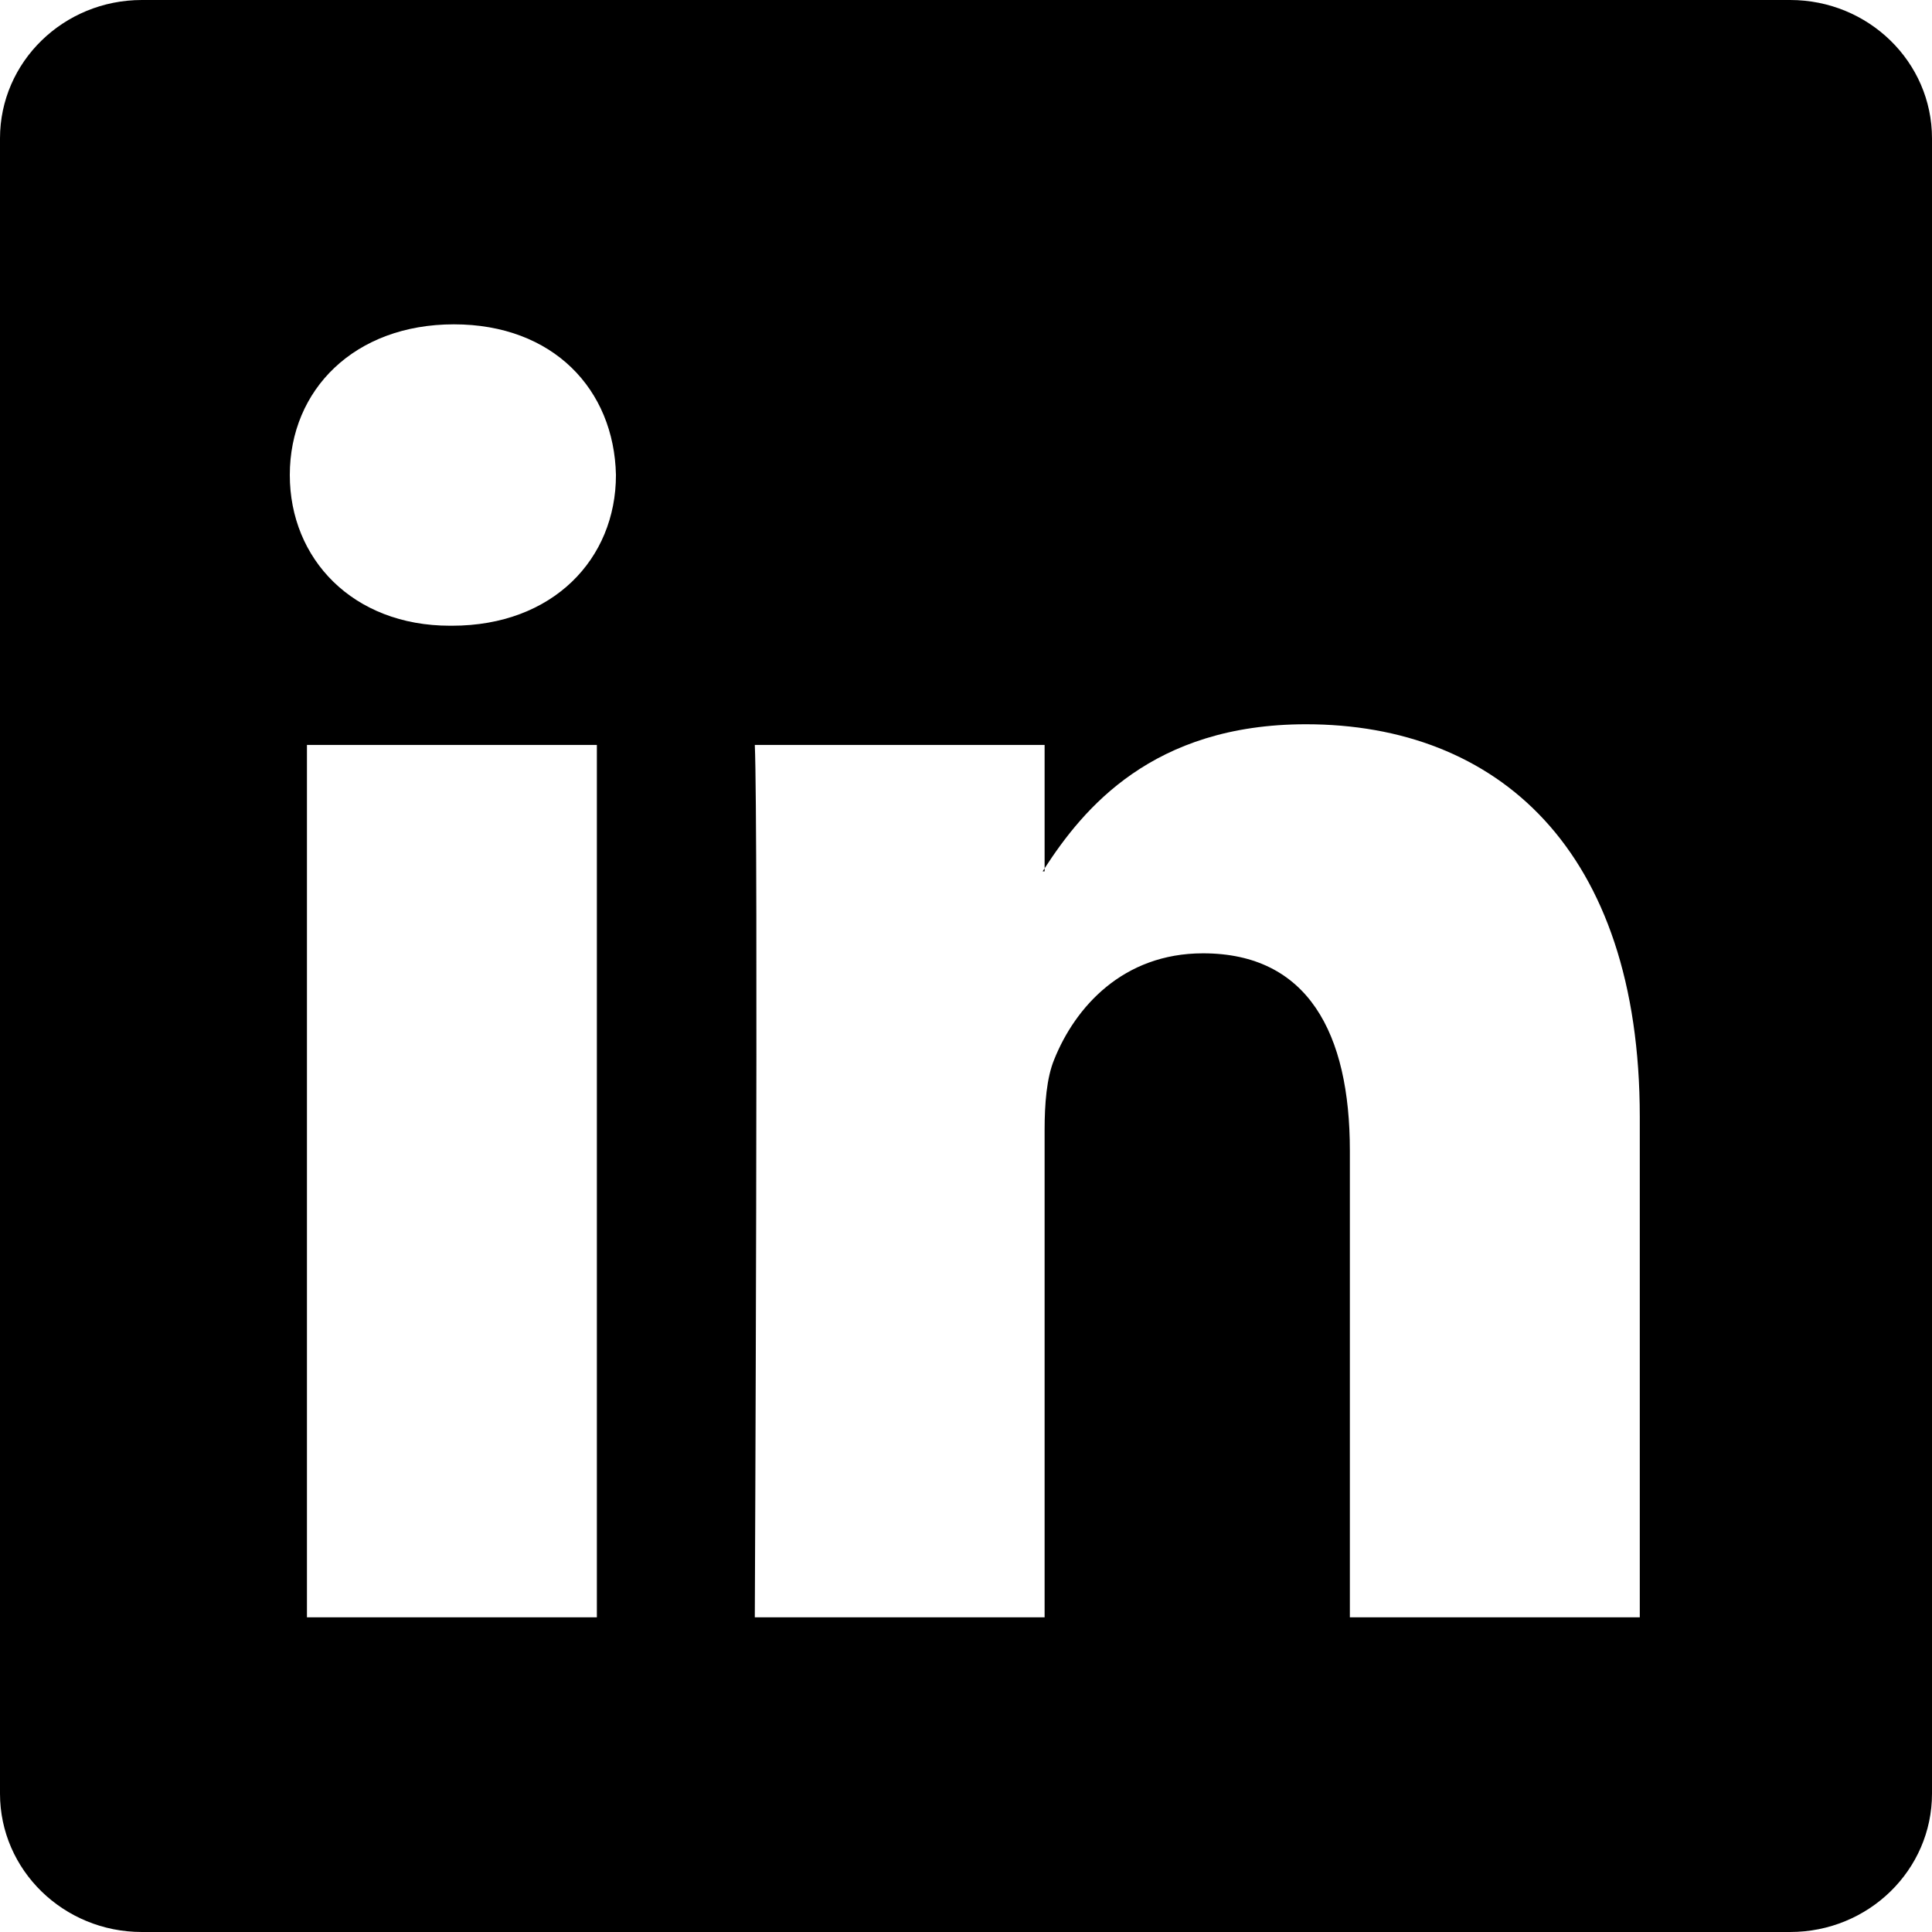
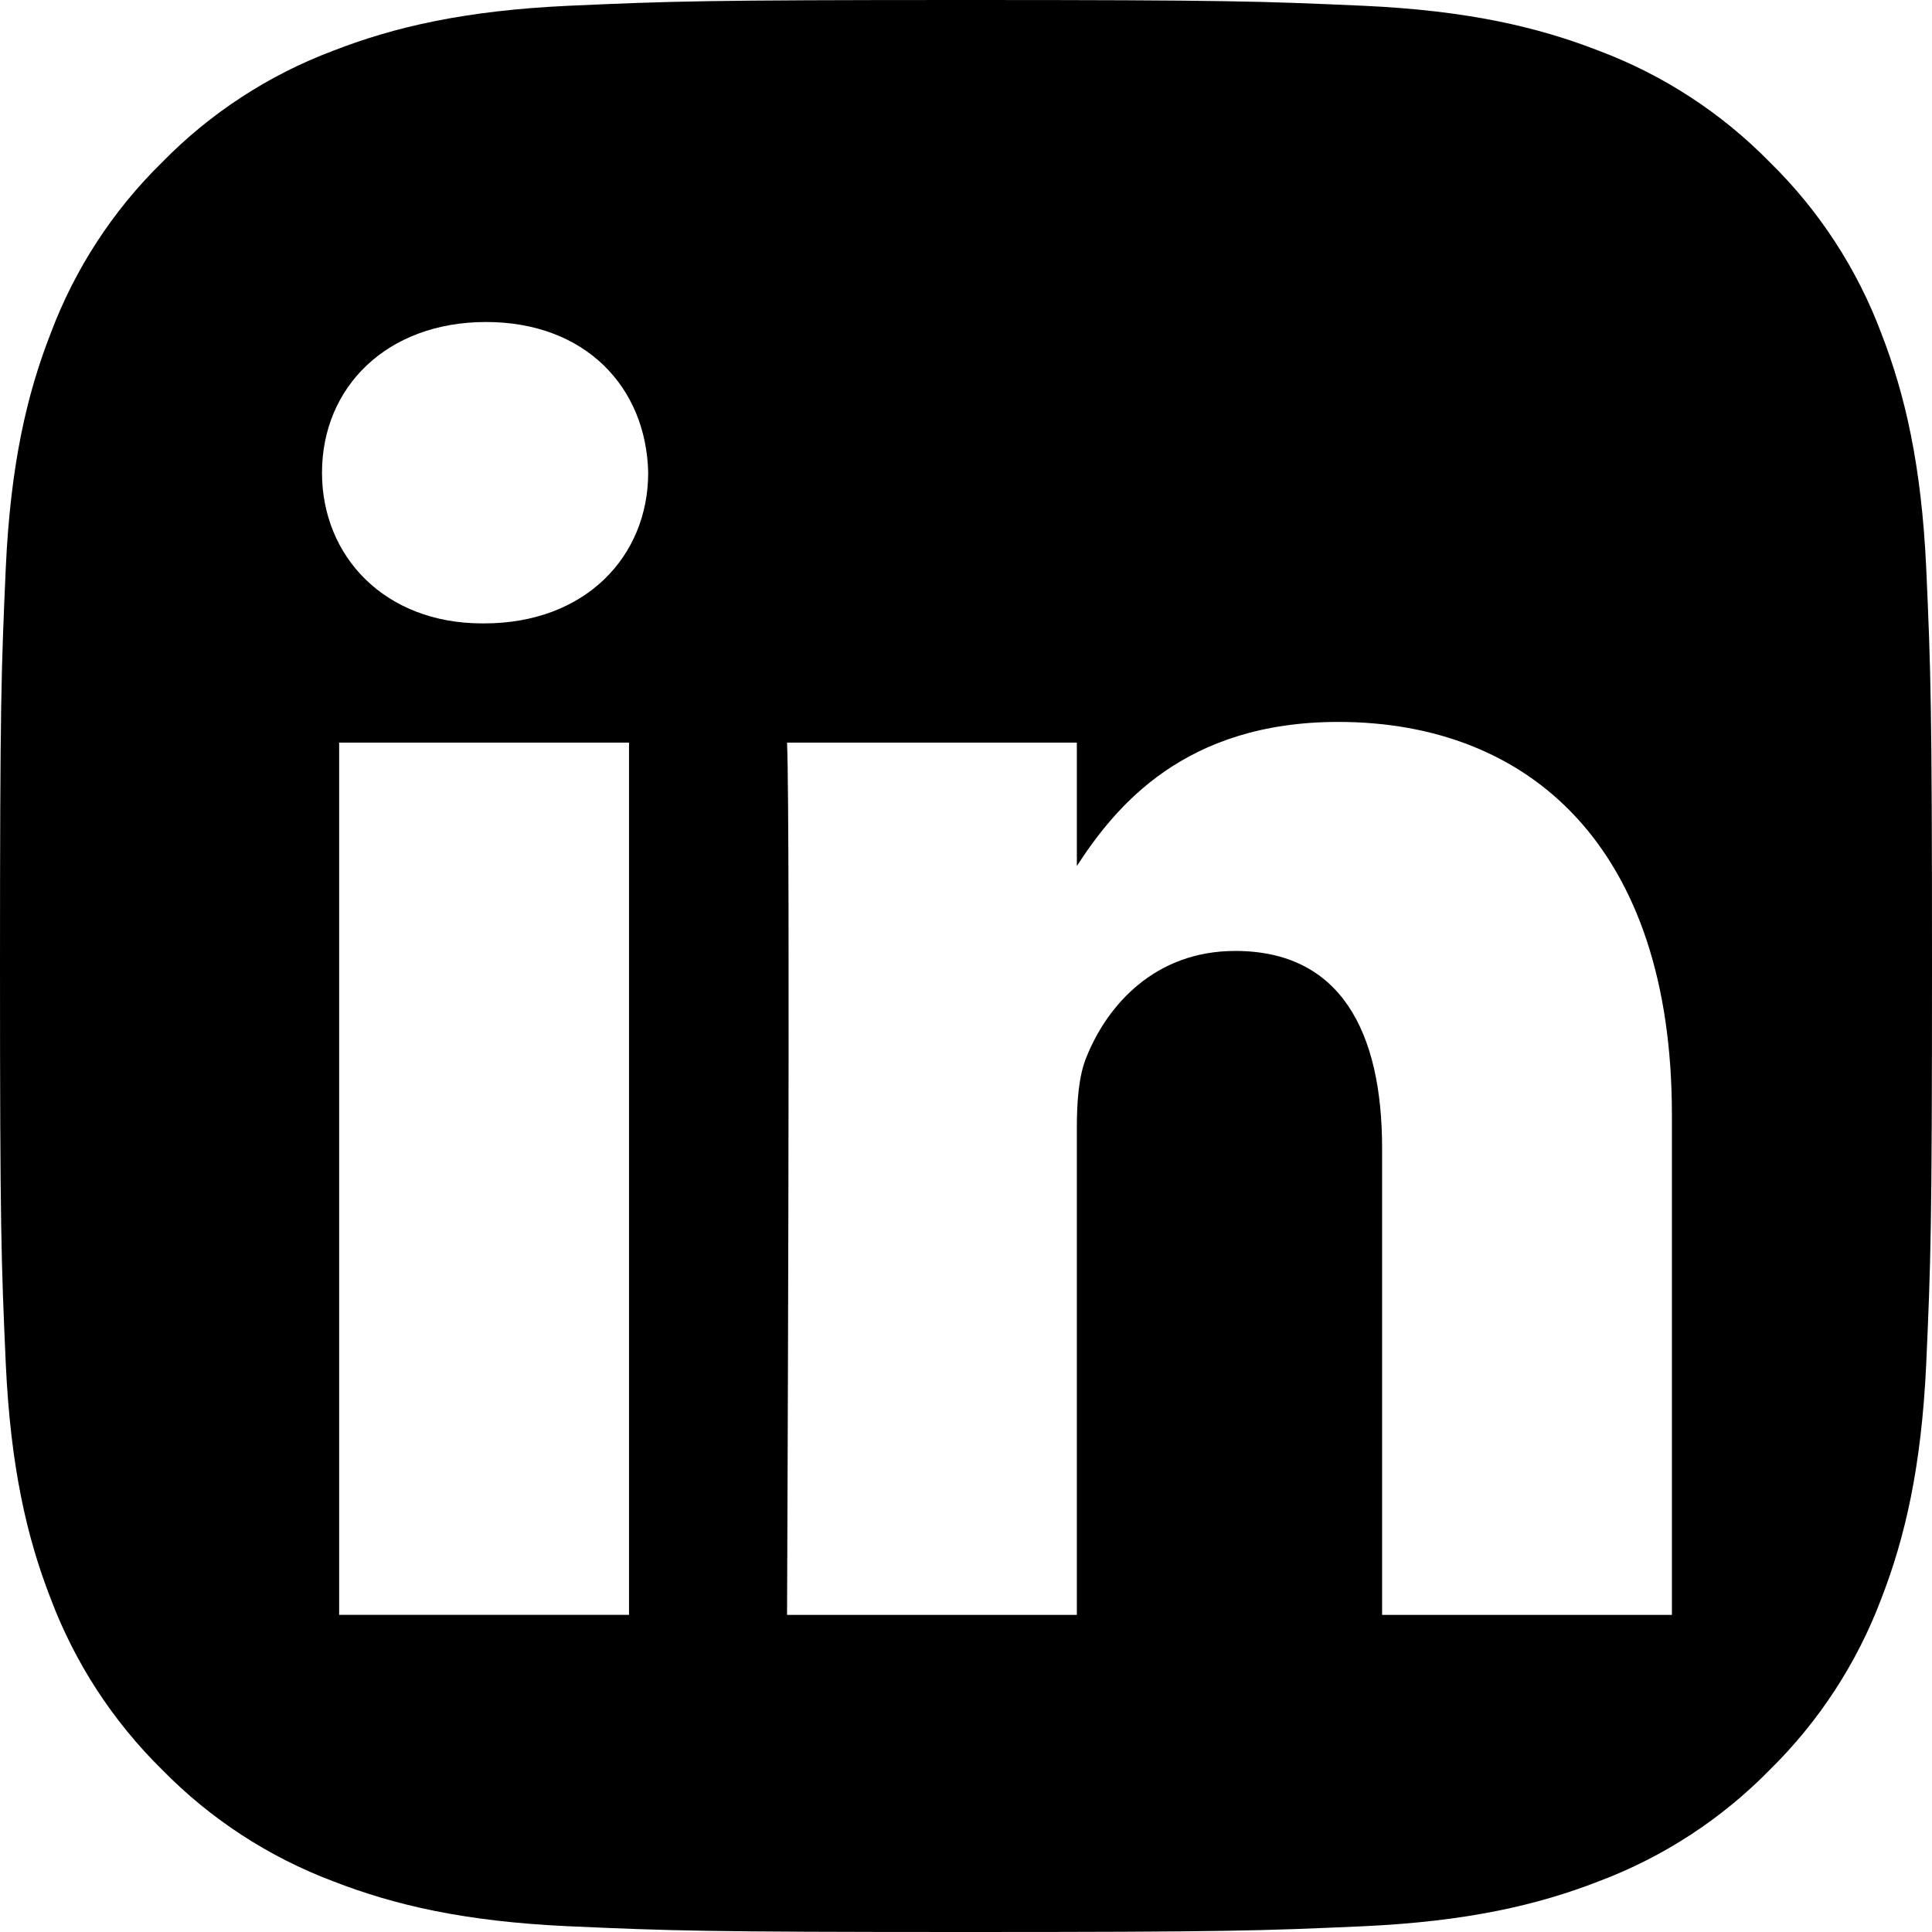
- <svg xmlns="http://www.w3.org/2000/svg" width="16" height="16" fill="currentColor" class="bi bi-linkedin" viewBox="0 0 16 16">
-   <path d="M0 1.146C0 .513.526 0 1.175 0h13.65C15.474 0 16 .513 16 1.146v13.708c0 .633-.526 1.146-1.175 1.146H1.175C.526 16 0 15.487 0 14.854zm4.943 12.248V6.169H2.542v7.225zm-1.2-8.212c.837 0 1.358-.554 1.358-1.248-.015-.709-.52-1.248-1.342-1.248S2.4 3.226 2.4 3.934c0 .694.521 1.248 1.327 1.248zm4.908 8.212V9.359c0-.216.016-.432.08-.586.173-.431.568-.878 1.232-.878.869 0 1.216.662 1.216 1.634v3.865h2.401V9.25c0-2.22-1.184-3.252-2.764-3.252-1.274 0-1.845.7-2.165 1.193v.025h-.016l.016-.025V6.169h-2.4c.03.678 0 7.225 0 7.225z" />
+ <svg xmlns="http://www.w3.org/2000/svg" width="24" height="24" viewBox="0 0 24 24">
+   <g clip-path="url(#a)">
+     <path d="M11.998 0c3.26 0 3.667.015 4.947.072 1.277.059 2.15.26 2.915.558a5.85 5.85 0 0 1 2.125 1.385A5.85 5.85 0 0 1 23.37 4.14c.296.762.498 1.635.558 2.912C23.985 8.332 24 8.74 24 12c0 3.26-.015 3.668-.072 4.947-.06 1.278-.262 2.15-.558 2.913a5.895 5.895 0 0 1-1.385 2.125 5.852 5.852 0 0 1-2.124 1.385c-.763.297-1.637.498-2.914.558-1.28.057-1.688.072-4.947.072-3.26 0-3.667-.015-4.948-.072-1.278-.059-2.148-.26-2.913-.558a5.857 5.857 0 0 1-2.124-1.385A5.895 5.895 0 0 1 .63 19.86c-.297-.763-.498-1.635-.558-2.913C.015 15.667 0 15.26 0 12.002c0-3.261.015-3.67.072-4.952.059-1.275.26-2.148.558-2.91a5.85 5.85 0 0 1 1.385-2.125A5.85 5.85 0 0 1 4.14.63C4.903.333 5.775.132 7.055.072 8.334.015 8.743 0 11.998 0ZM4.213 9.225V20.06h3.601V9.225H4.213Zm12.411-.257c-1.911 0-2.767 1.05-3.247 1.79V9.225h-3.6c.044 1.013 0 10.758 0 10.836h3.6V14.01c0-.324.023-.648.12-.88.259-.646.852-1.317 1.848-1.317 1.303 0 1.824.994 1.824 2.452v5.796h3.6v-6.215c0-3.33-1.775-4.878-4.145-4.878ZM6.038 4C4.805 4 4 4.81 4 5.872c0 1.041.781 1.872 1.99 1.872h.025c1.255 0 2.037-.831 2.037-1.872C8.029 4.81 7.272 4 6.038 4Z" />
+   </g>
+   <defs>
+     <clipPath id="a">
+       <path d="M0 0h24v24H0z" />
+     </clipPath>
+   </defs>
</svg>
